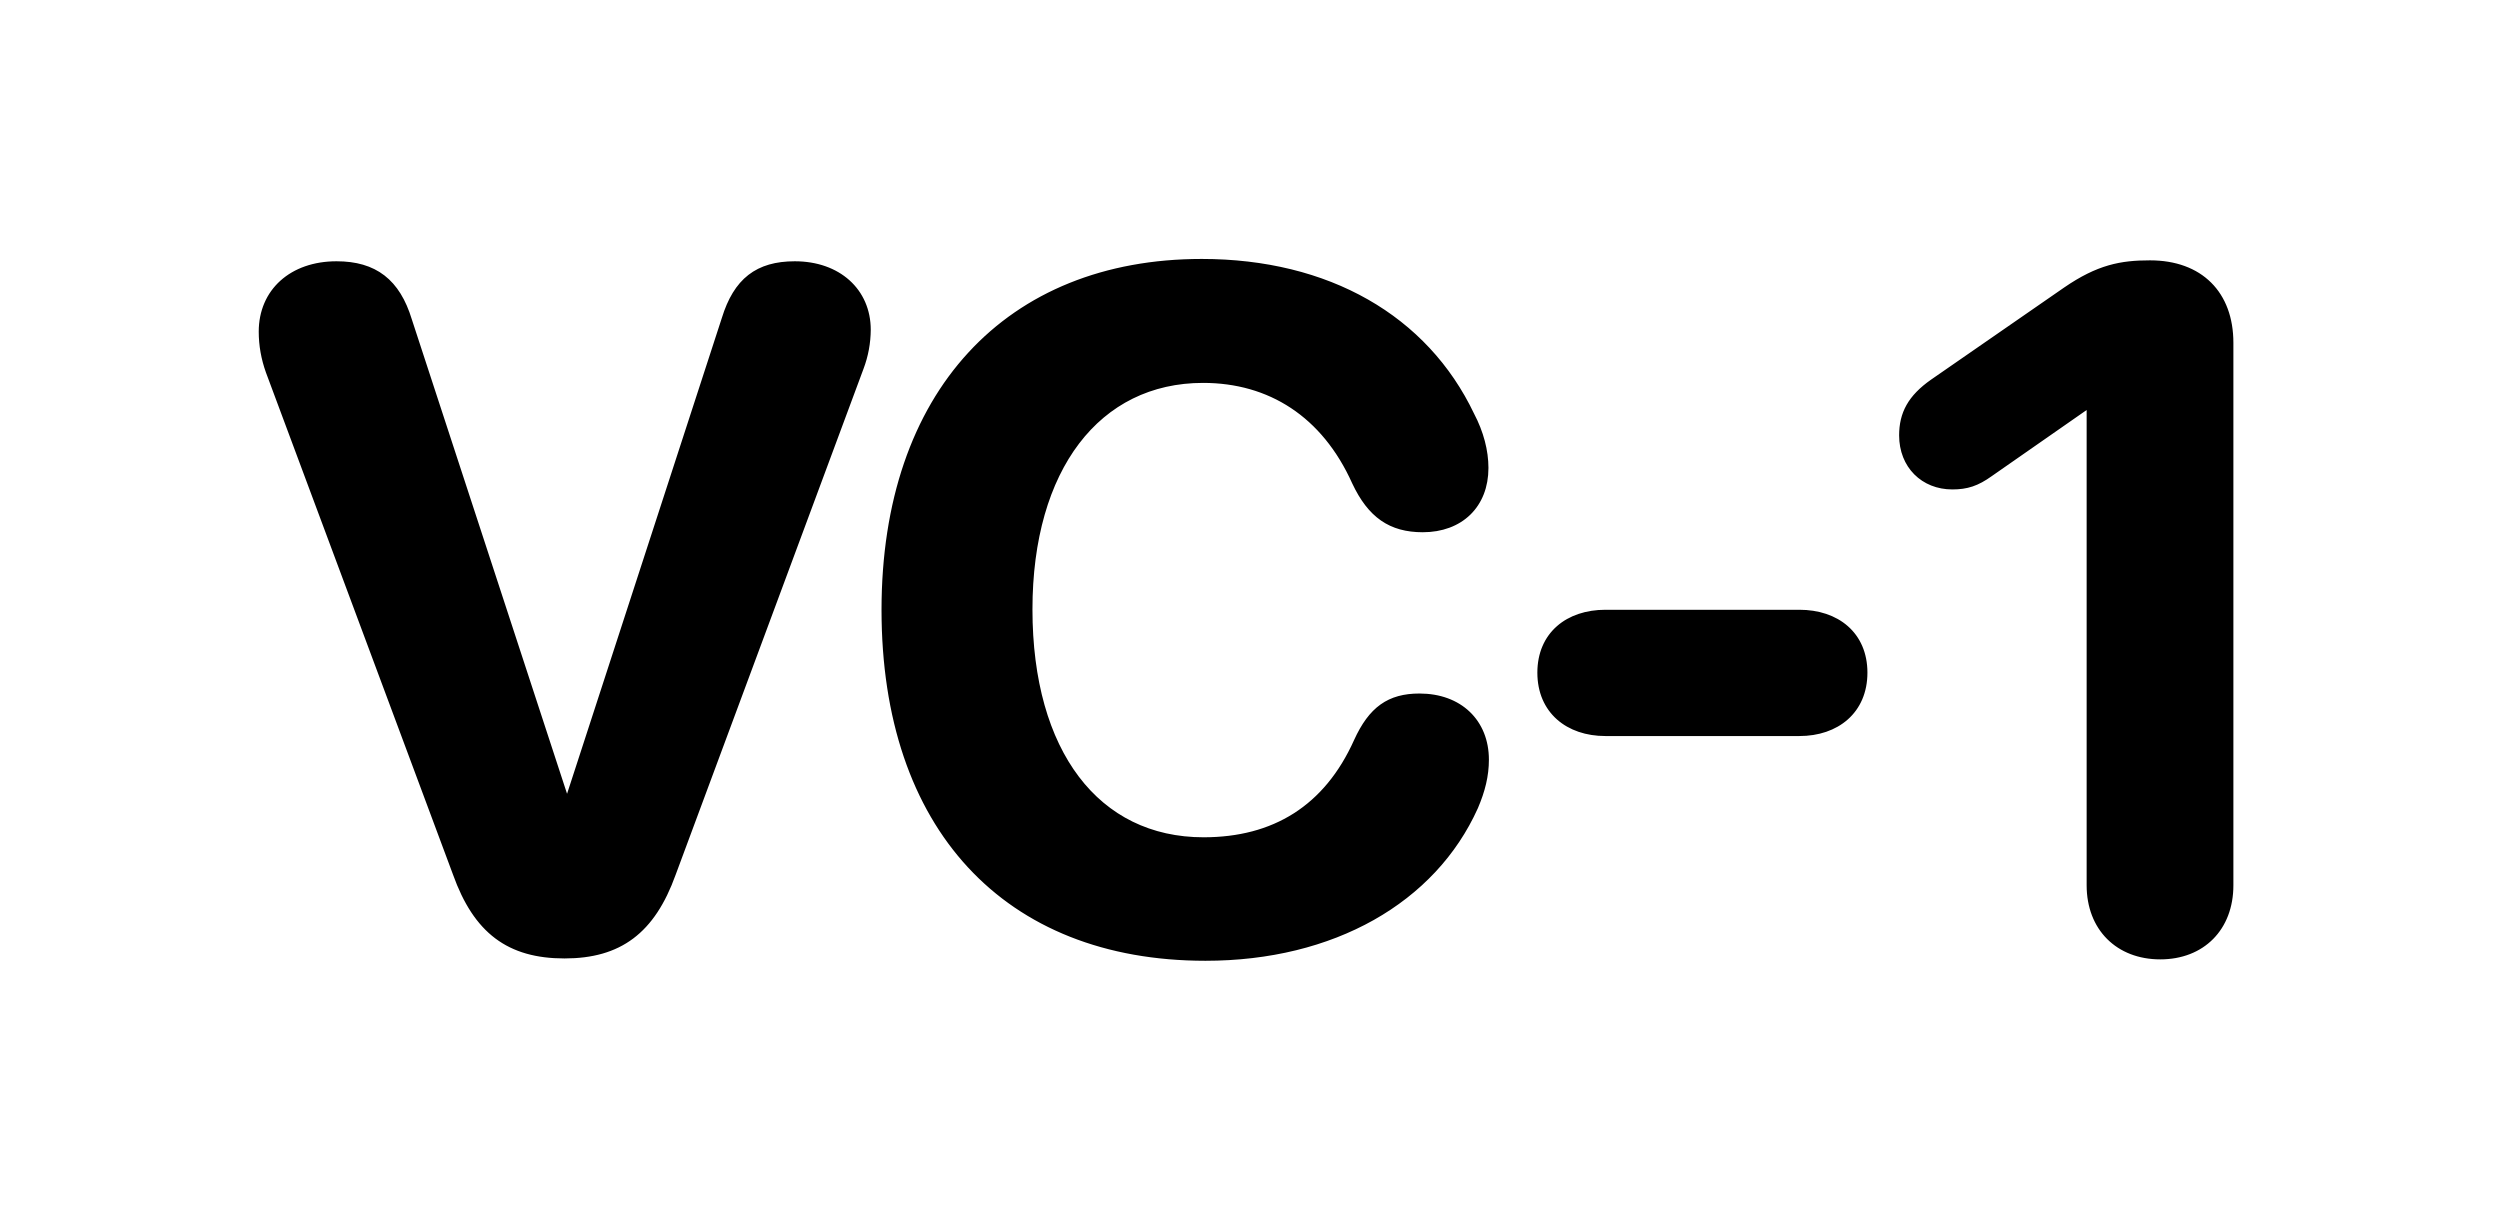
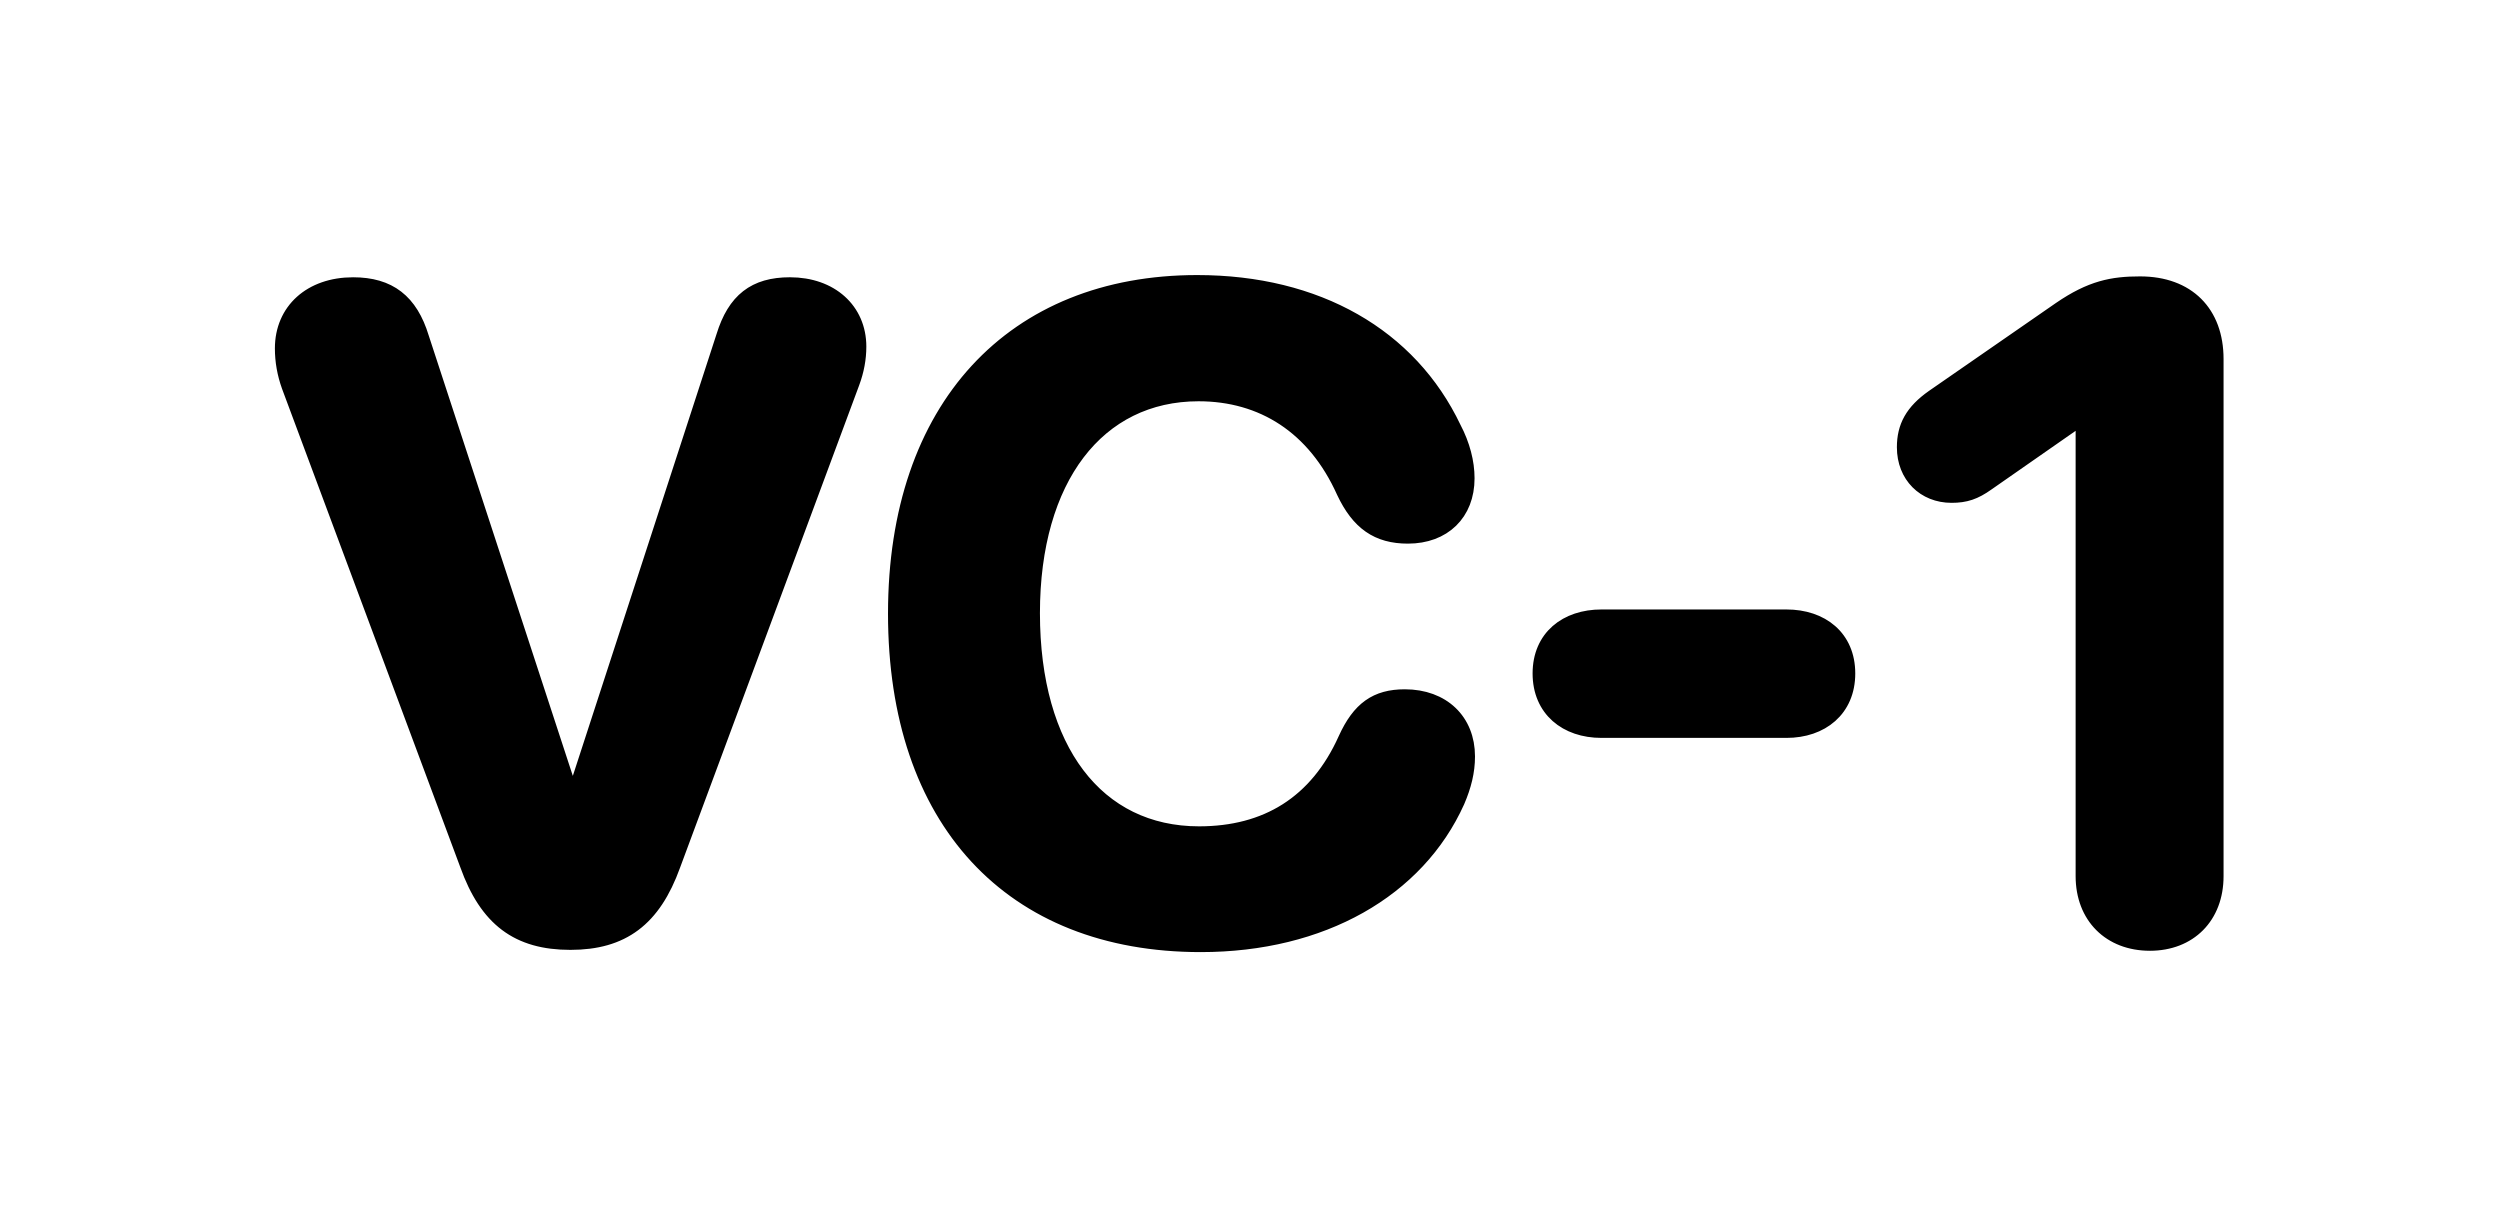
- <svg xmlns="http://www.w3.org/2000/svg" width="164" height="80" viewBox="0 0 164 80">
-   <path stroke="#000" stroke-linecap="round" stroke-linejoin="round" stroke-width=".5" d="M37.032 62.624c3.57 0 5.707-1.587 7.05-5.311l12.331-33.208a7.1 7.1 0 0 0 .458-2.473c0-2.503-1.923-4.242-4.73-4.242-2.412 0-3.786 1.068-4.549 3.54L37.306 52.552h-.213l-10.317-31.53c-.763-2.503-2.228-3.632-4.7-3.632-2.9 0-4.853 1.77-4.853 4.364 0 .886.152 1.74.457 2.595l12.27 32.933c1.343 3.755 3.48 5.342 7.082 5.342m42.046.153c8.332 0 14.895-3.755 17.642-9.86.457-1.068.702-2.044.702-3.082 0-2.442-1.71-4.09-4.304-4.09-1.954 0-3.113.824-4.06 2.9-1.984 4.425-5.463 6.531-10.103 6.531-7.05 0-11.476-5.799-11.476-15.2 0-9.279 4.487-15.108 11.446-15.108 4.395 0 7.997 2.258 10.011 6.745 1.008 2.137 2.32 3.052 4.396 3.052 2.441 0 4.06-1.556 4.06-3.968 0-1.098-.306-2.289-.917-3.449-3.021-6.348-9.4-10.011-17.642-10.011-12.666 0-20.755 8.577-20.755 22.77 0 14.223 7.936 22.77 21 22.77m26.235-14.743h12.728c2.411 0 4.212-1.434 4.212-3.907s-1.8-3.876-4.212-3.876h-12.728c-2.411 0-4.212 1.404-4.212 3.876s1.8 3.907 4.212 3.907m36.4 14.651c2.716 0 4.547-1.831 4.547-4.609v-35.59c0-3.173-1.953-5.157-5.22-5.157-1.892 0-3.357.274-5.493 1.74l-8.73 6.043c-1.434 1.007-1.984 2.045-1.984 3.449 0 1.953 1.374 3.296 3.236 3.296.946 0 1.587-.213 2.442-.824l6.44-4.487h.183v31.53c0 2.778 1.862 4.609 4.578 4.609" paint-order="stroke fill" />
+ <svg xmlns="http://www.w3.org/2000/svg" width="163" height="80" viewBox="0 0 163 80">
+   <path stroke="#000" stroke-linecap="round" stroke-linejoin="round" d="M37.19 61.432c3.383 0 5.407-1.503 6.68-5.031l11.681-31.46q.434-1.172.434-2.343c0-2.37-1.822-4.02-4.482-4.02-2.284 0-3.585 1.013-4.308 3.355L37.45 51.89h-.202l-9.774-29.87c-.723-2.371-2.11-3.441-4.453-3.441-2.747 0-4.598 1.677-4.598 4.135 0 .838.145 1.648.434 2.458l11.624 31.2c1.273 3.557 3.297 5.06 6.709 5.06m41.102.145c7.894 0 14.11-3.557 16.713-9.34.434-1.012.665-1.937.665-2.92 0-2.314-1.619-3.875-4.077-3.875-1.85 0-2.95.78-3.846 2.747-1.88 4.193-5.176 6.188-9.57 6.188-6.68 0-10.873-5.494-10.873-14.4 0-8.79 4.25-14.314 10.843-14.314 4.164 0 7.576 2.14 9.485 6.39.954 2.025 2.197 2.892 4.164 2.892 2.313 0 3.845-1.474 3.845-3.759 0-1.04-.289-2.168-.867-3.267-2.863-6.015-8.906-9.485-16.714-9.485-12 0-19.662 8.126-19.662 21.572 0 13.475 7.518 21.571 19.894 21.571m26.123-13.966h12.058c2.285 0 3.99-1.36 3.99-3.702s-1.705-3.672-3.99-3.672h-12.058c-2.284 0-3.99 1.33-3.99 3.672s1.706 3.702 3.99 3.702m35.753 13.88c2.573 0 4.308-1.736 4.308-4.367V23.408c0-3.007-1.85-4.887-4.944-4.887-1.793 0-3.181.26-5.205 1.648l-8.27 5.726c-1.36.954-1.88 1.937-1.88 3.267 0 1.85 1.302 3.123 3.065 3.123.897 0 1.504-.202 2.314-.78l6.101-4.251h.174v29.87c0 2.631 1.763 4.366 4.337 4.366" paint-order="stroke fill" />
</svg>
